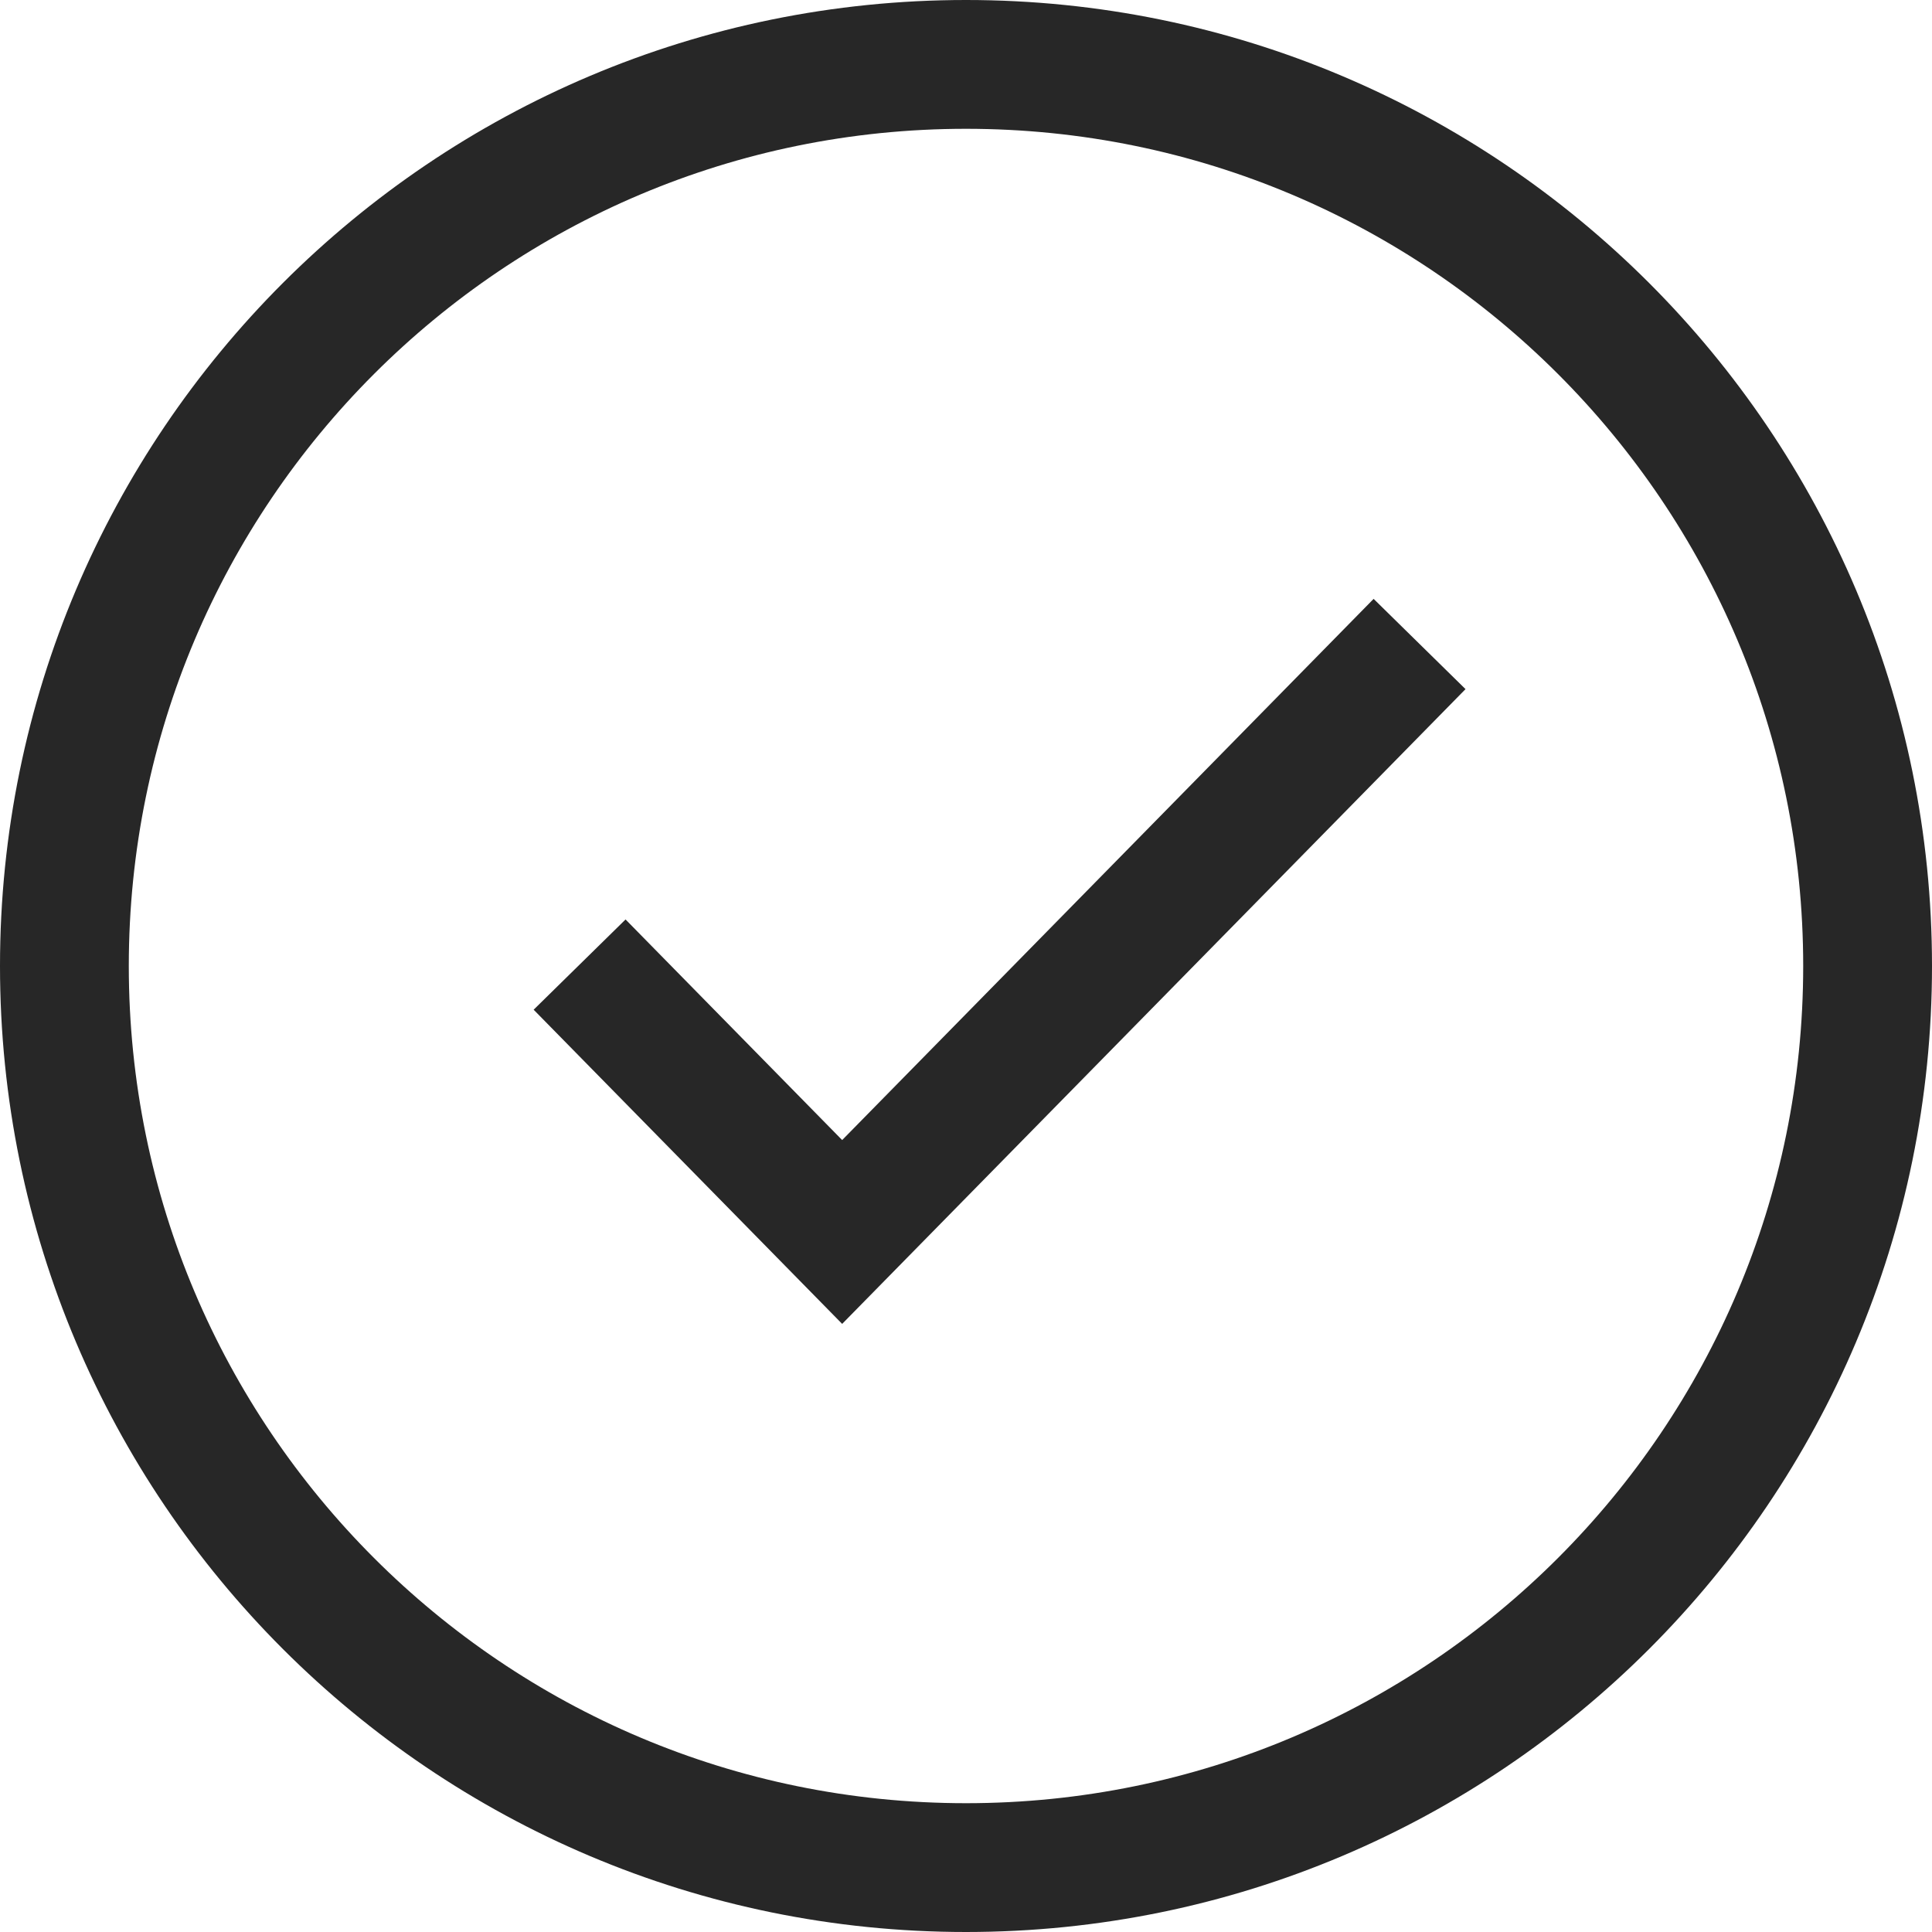
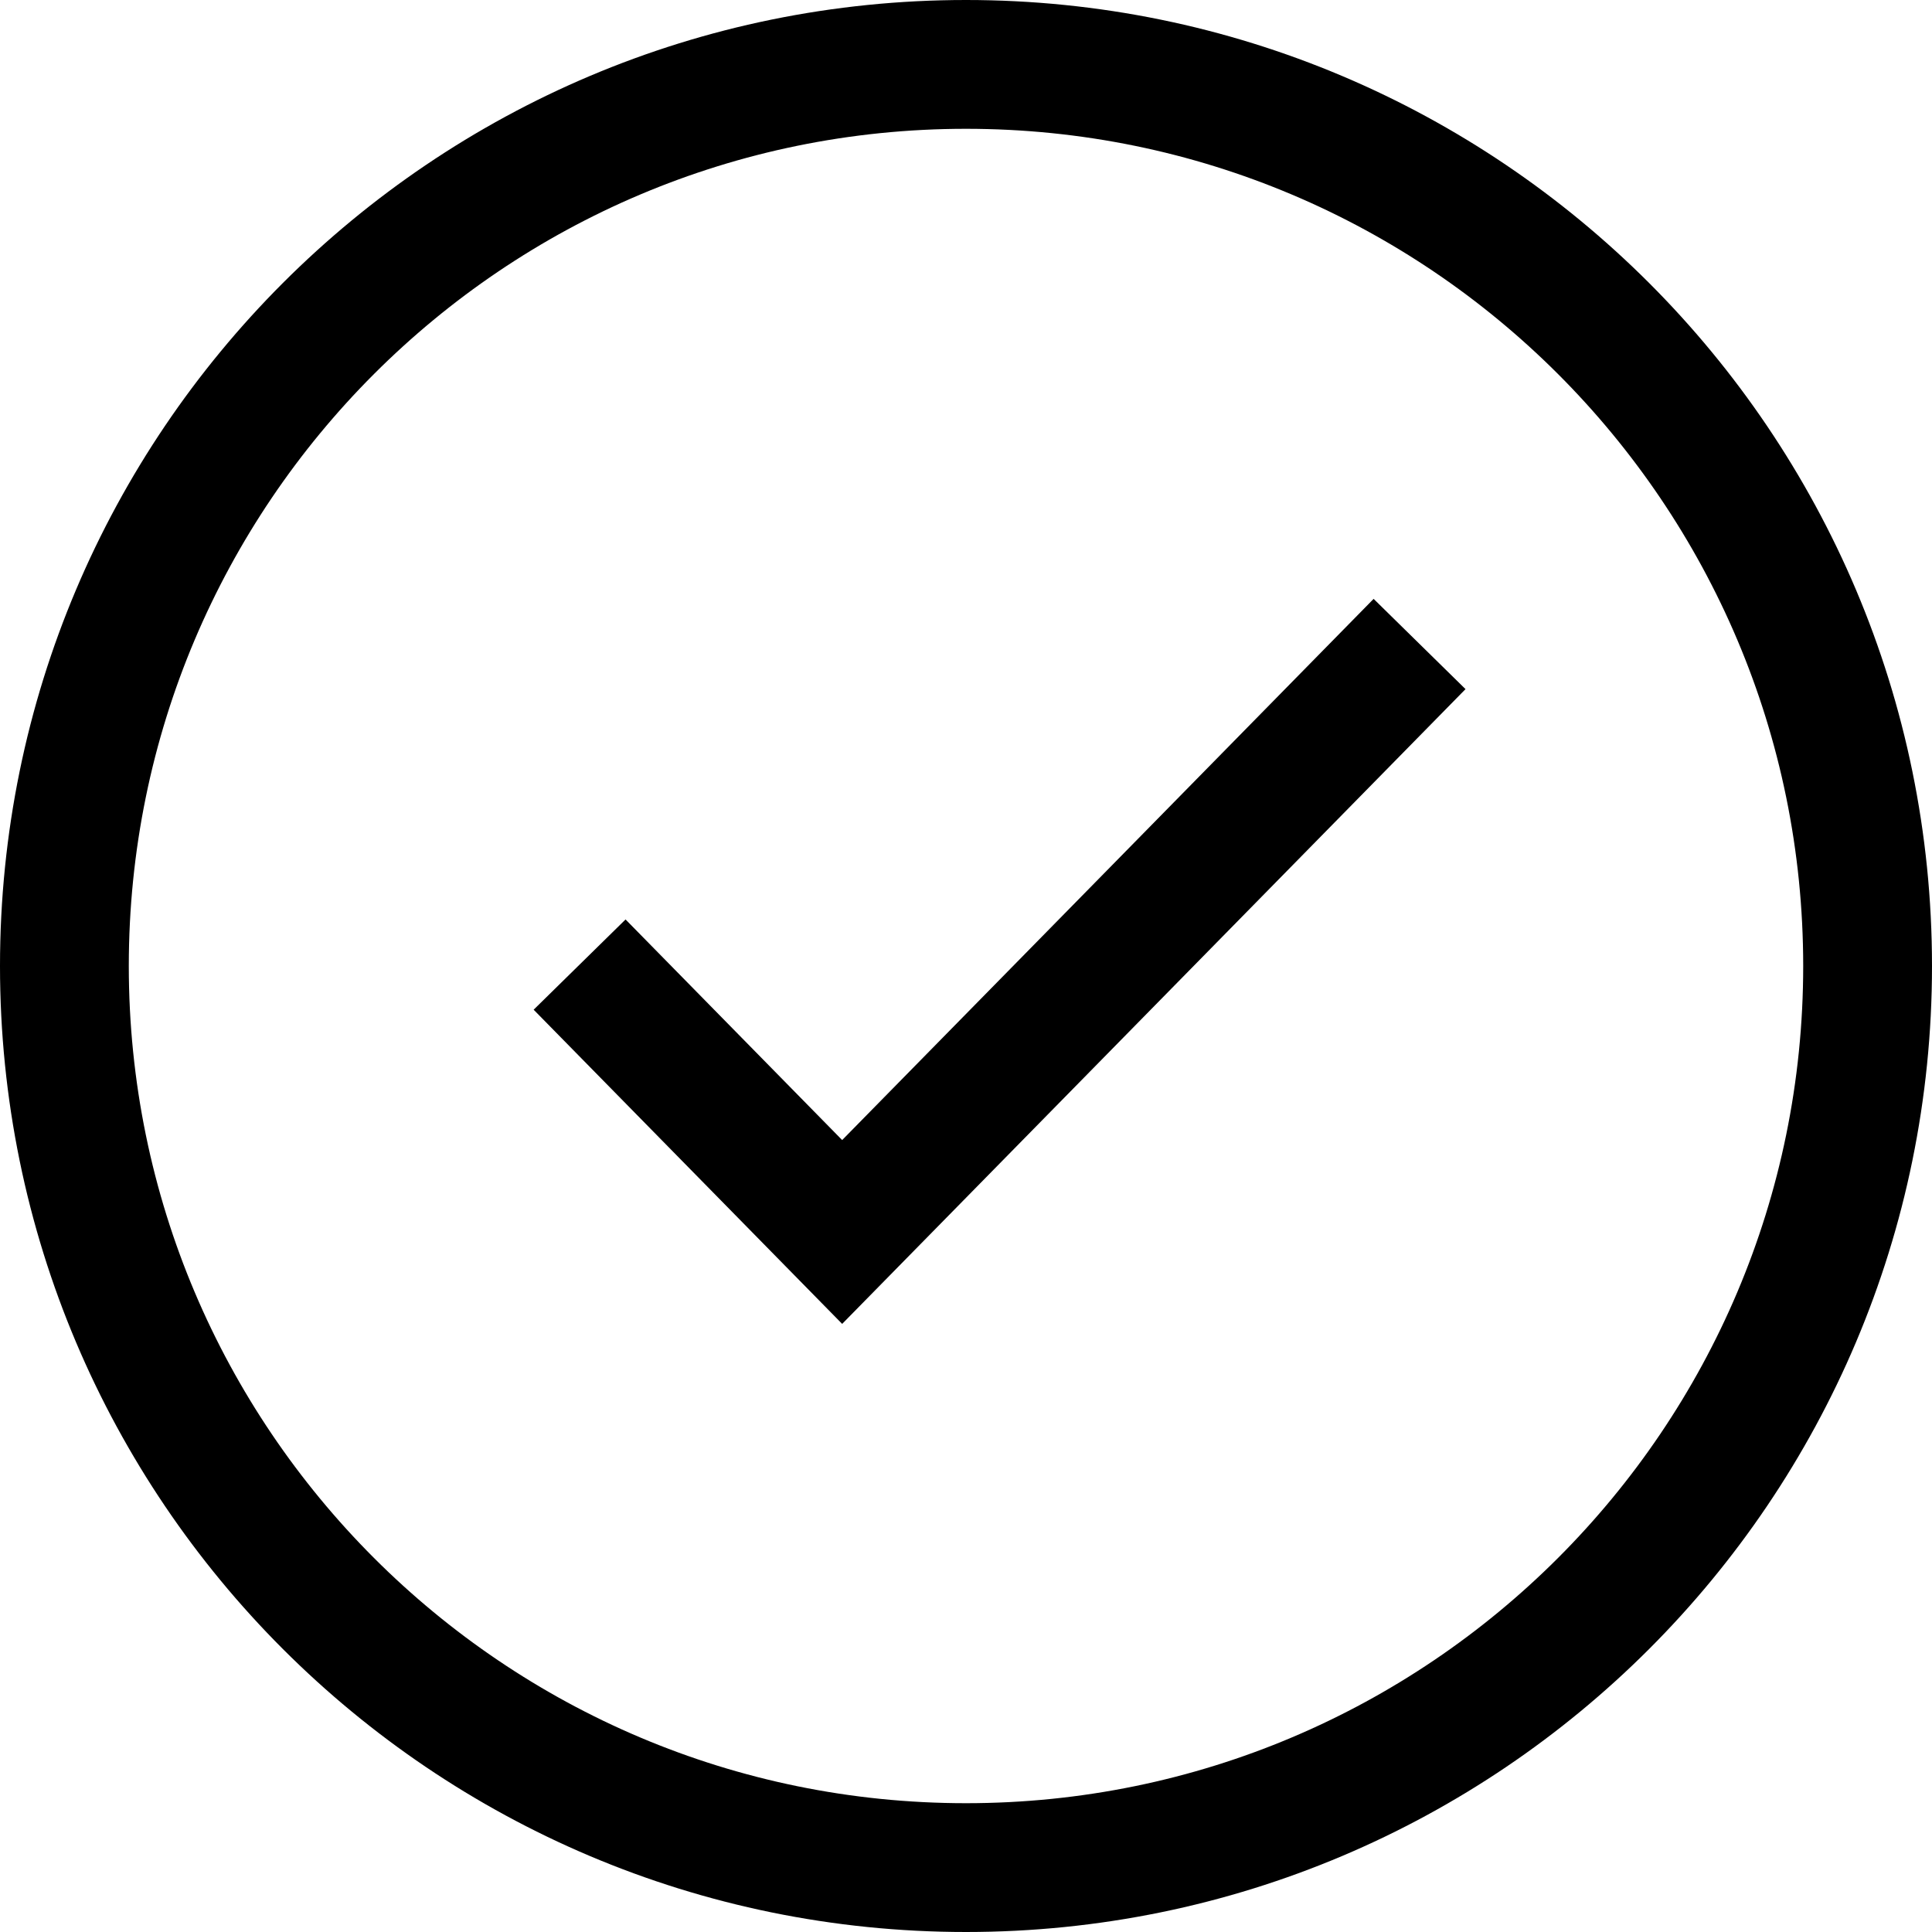
<svg xmlns="http://www.w3.org/2000/svg" viewBox="0 0 30 30">
-   <g fill="none" fill-rule="nonzero" stroke="#272727" stroke-width="2">
+   <g fill="none" fill-rule="nonzero" stroke="currentColor" stroke-width="2">
    <circle cx="15" cy="15" r="14" />
    <path d="M9 14.978l4.077 4.152L22.043 10" />
  </g>
</svg>
